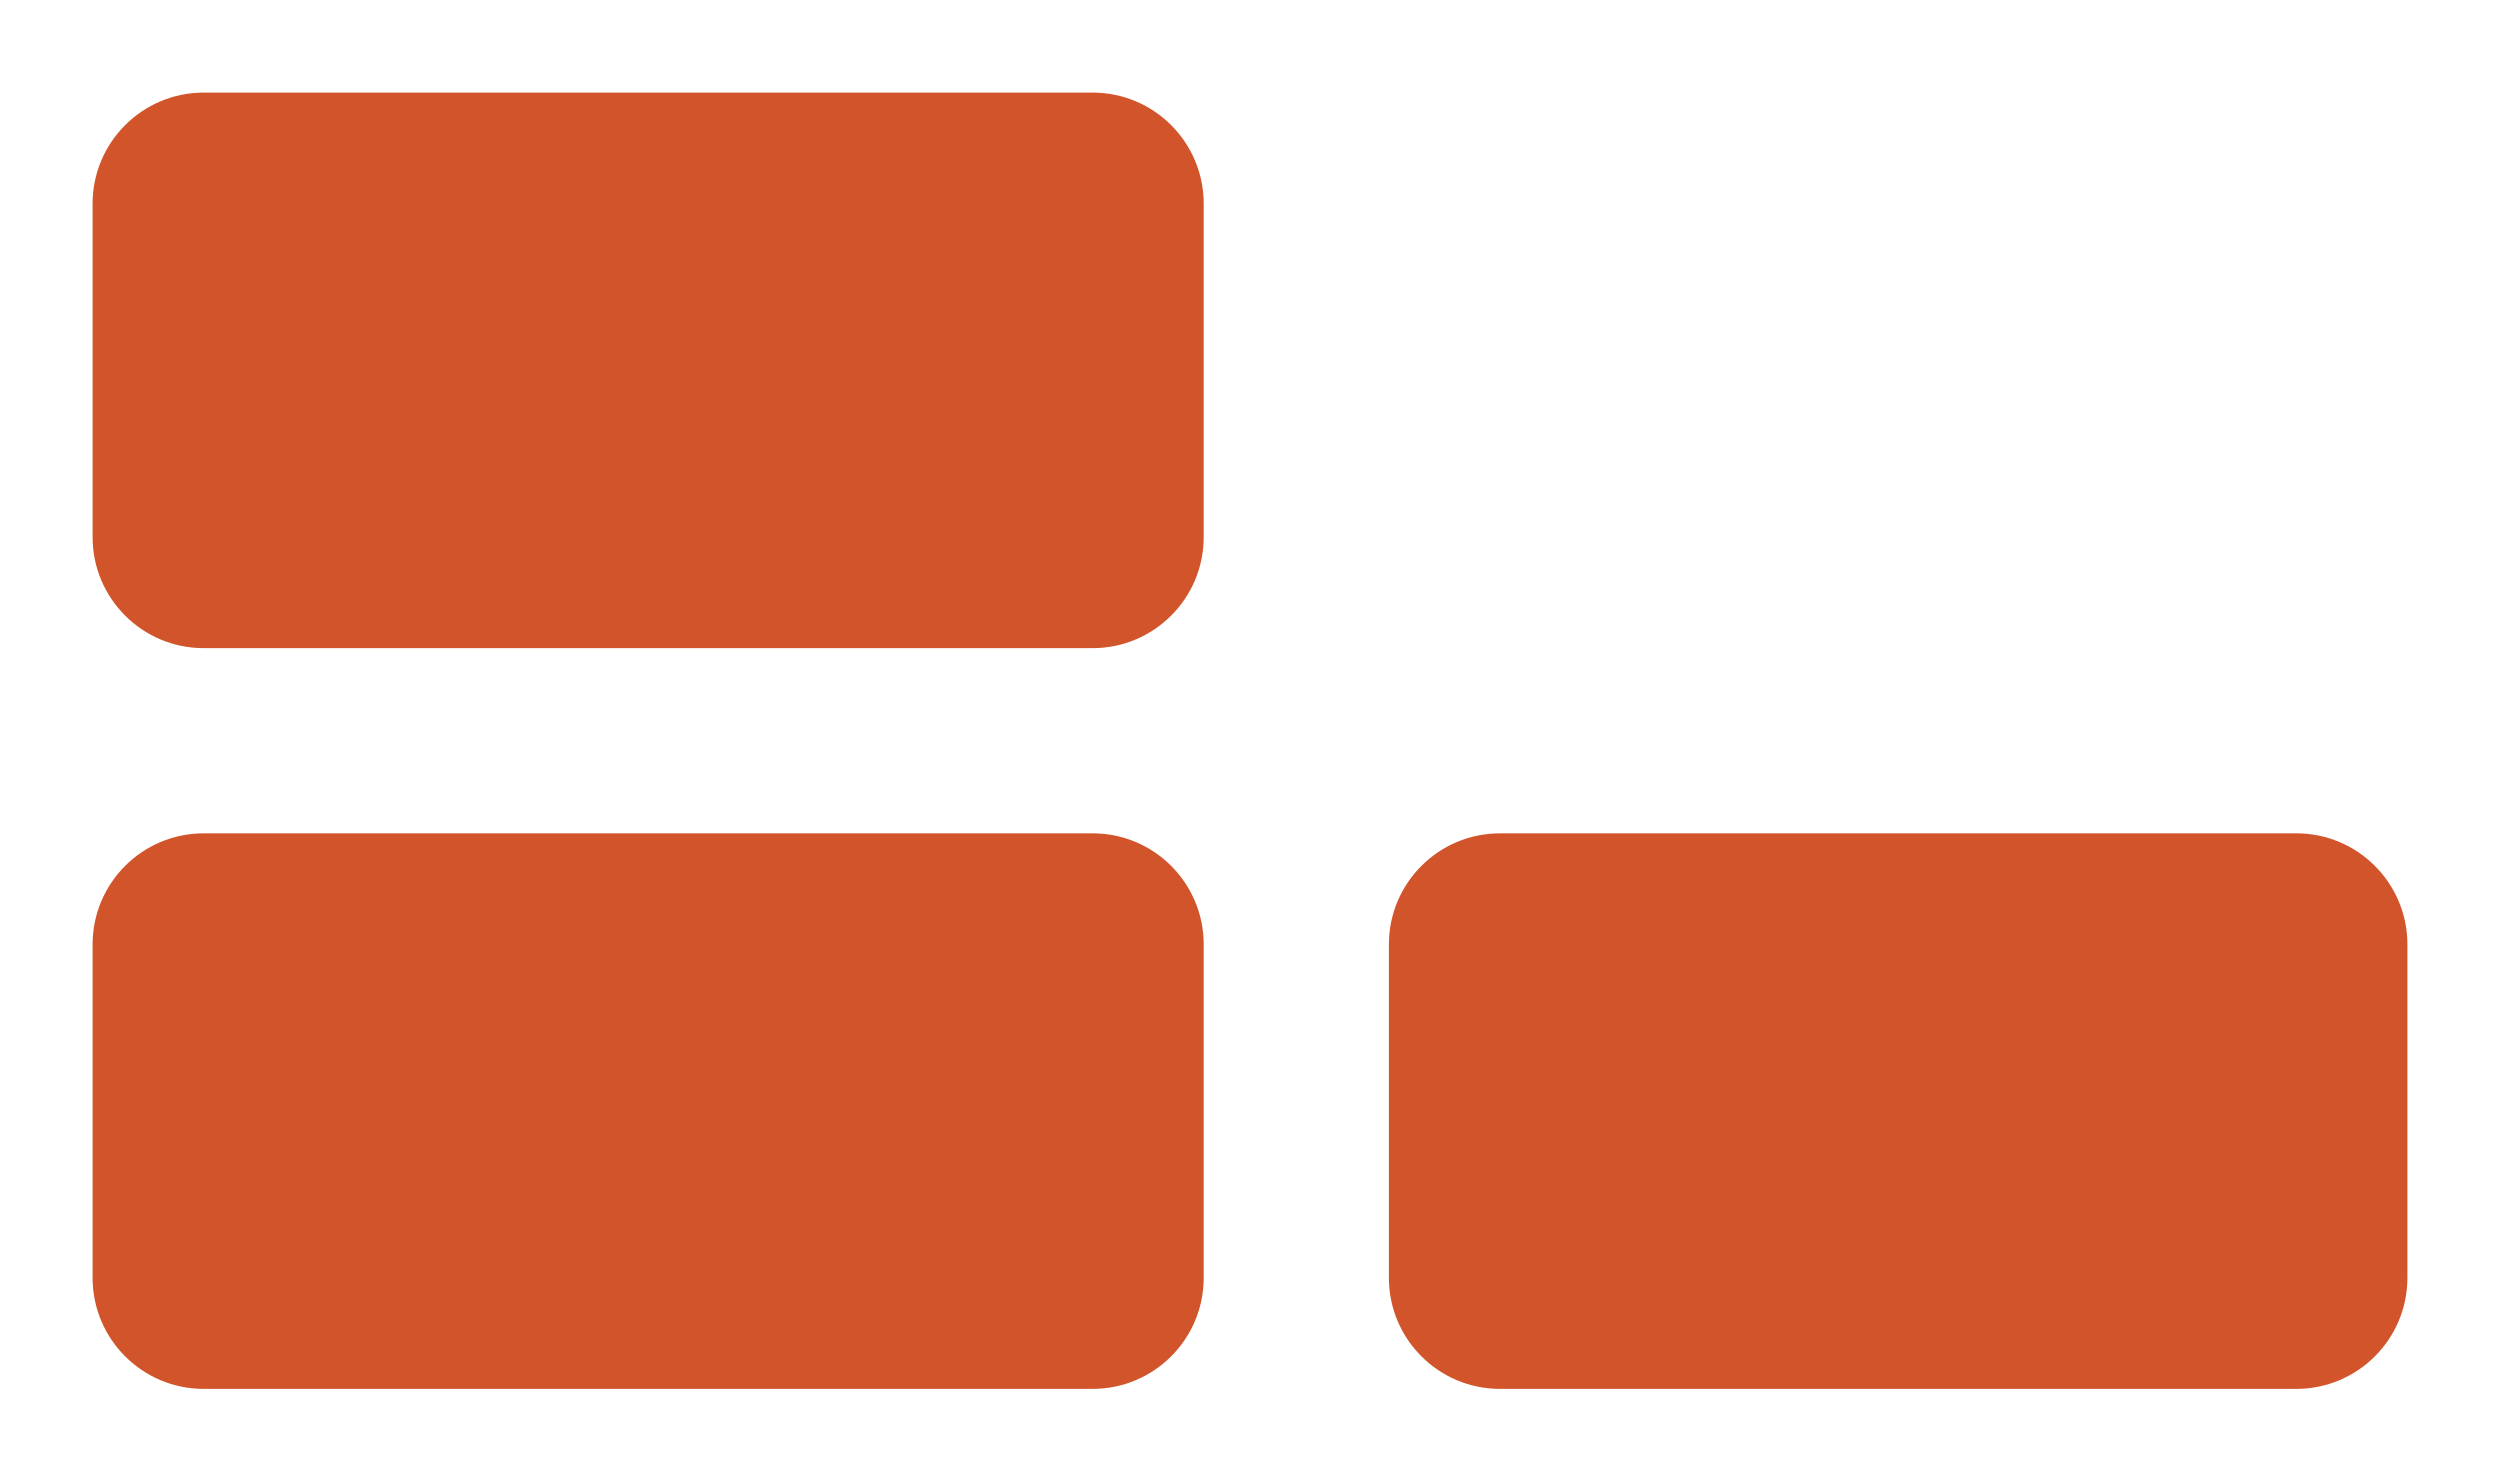
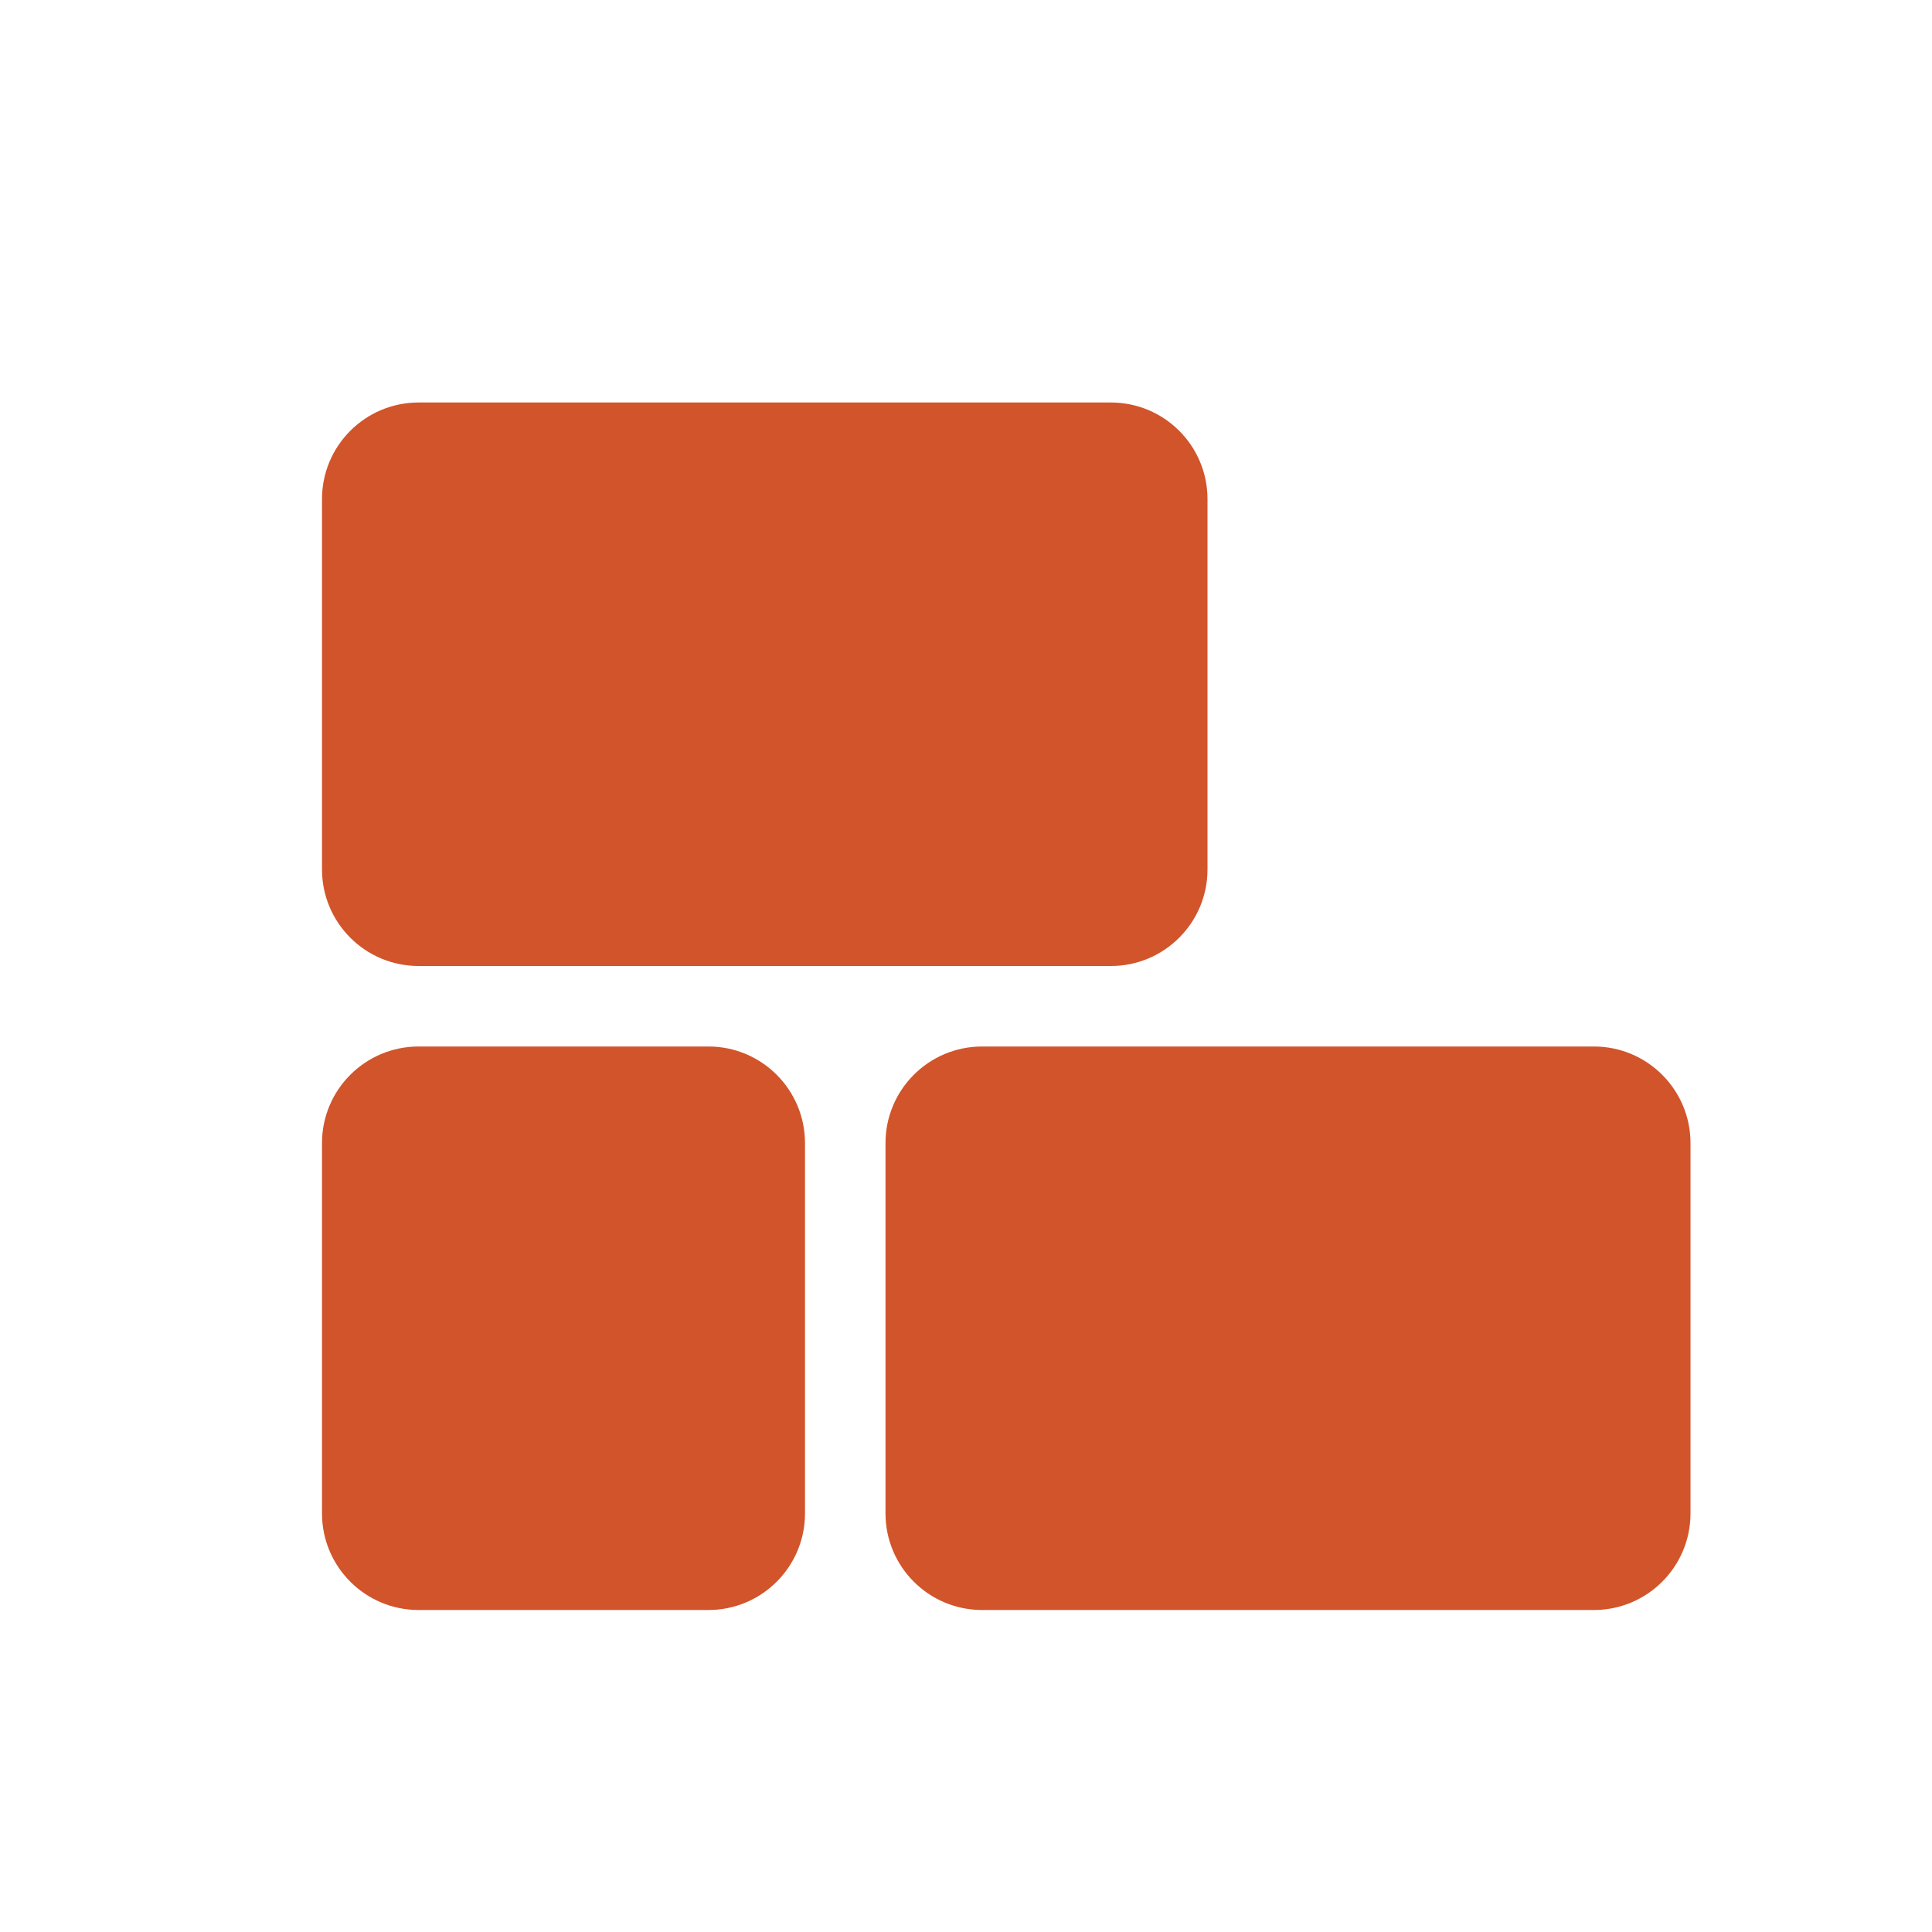
- <svg xmlns="http://www.w3.org/2000/svg" viewBox="0 0 27 16">
-   <rect x="1" y="1" width="12" height="6" rx="1.2" fill="#D2542B" />
-   <rect x="1" y="9" width="12" height="6" rx="1.2" fill="#D2542B" />
-   <rect x="15" y="9" width="11" height="6" rx="1.2" fill="#D2542B" />
+ <svg xmlns="http://www.w3.org/2000/svg" viewBox="0 0 24 24">
+   <rect x="4" y="5" width="11" height="7" rx="1.2" fill="#D2542B" />
+   <rect x="4" y="13" width="6" height="7" rx="1.2" fill="#D2542B" />
+   <rect x="11" y="13" width="10" height="7" rx="1.2" fill="#D2542B" />
</svg>
